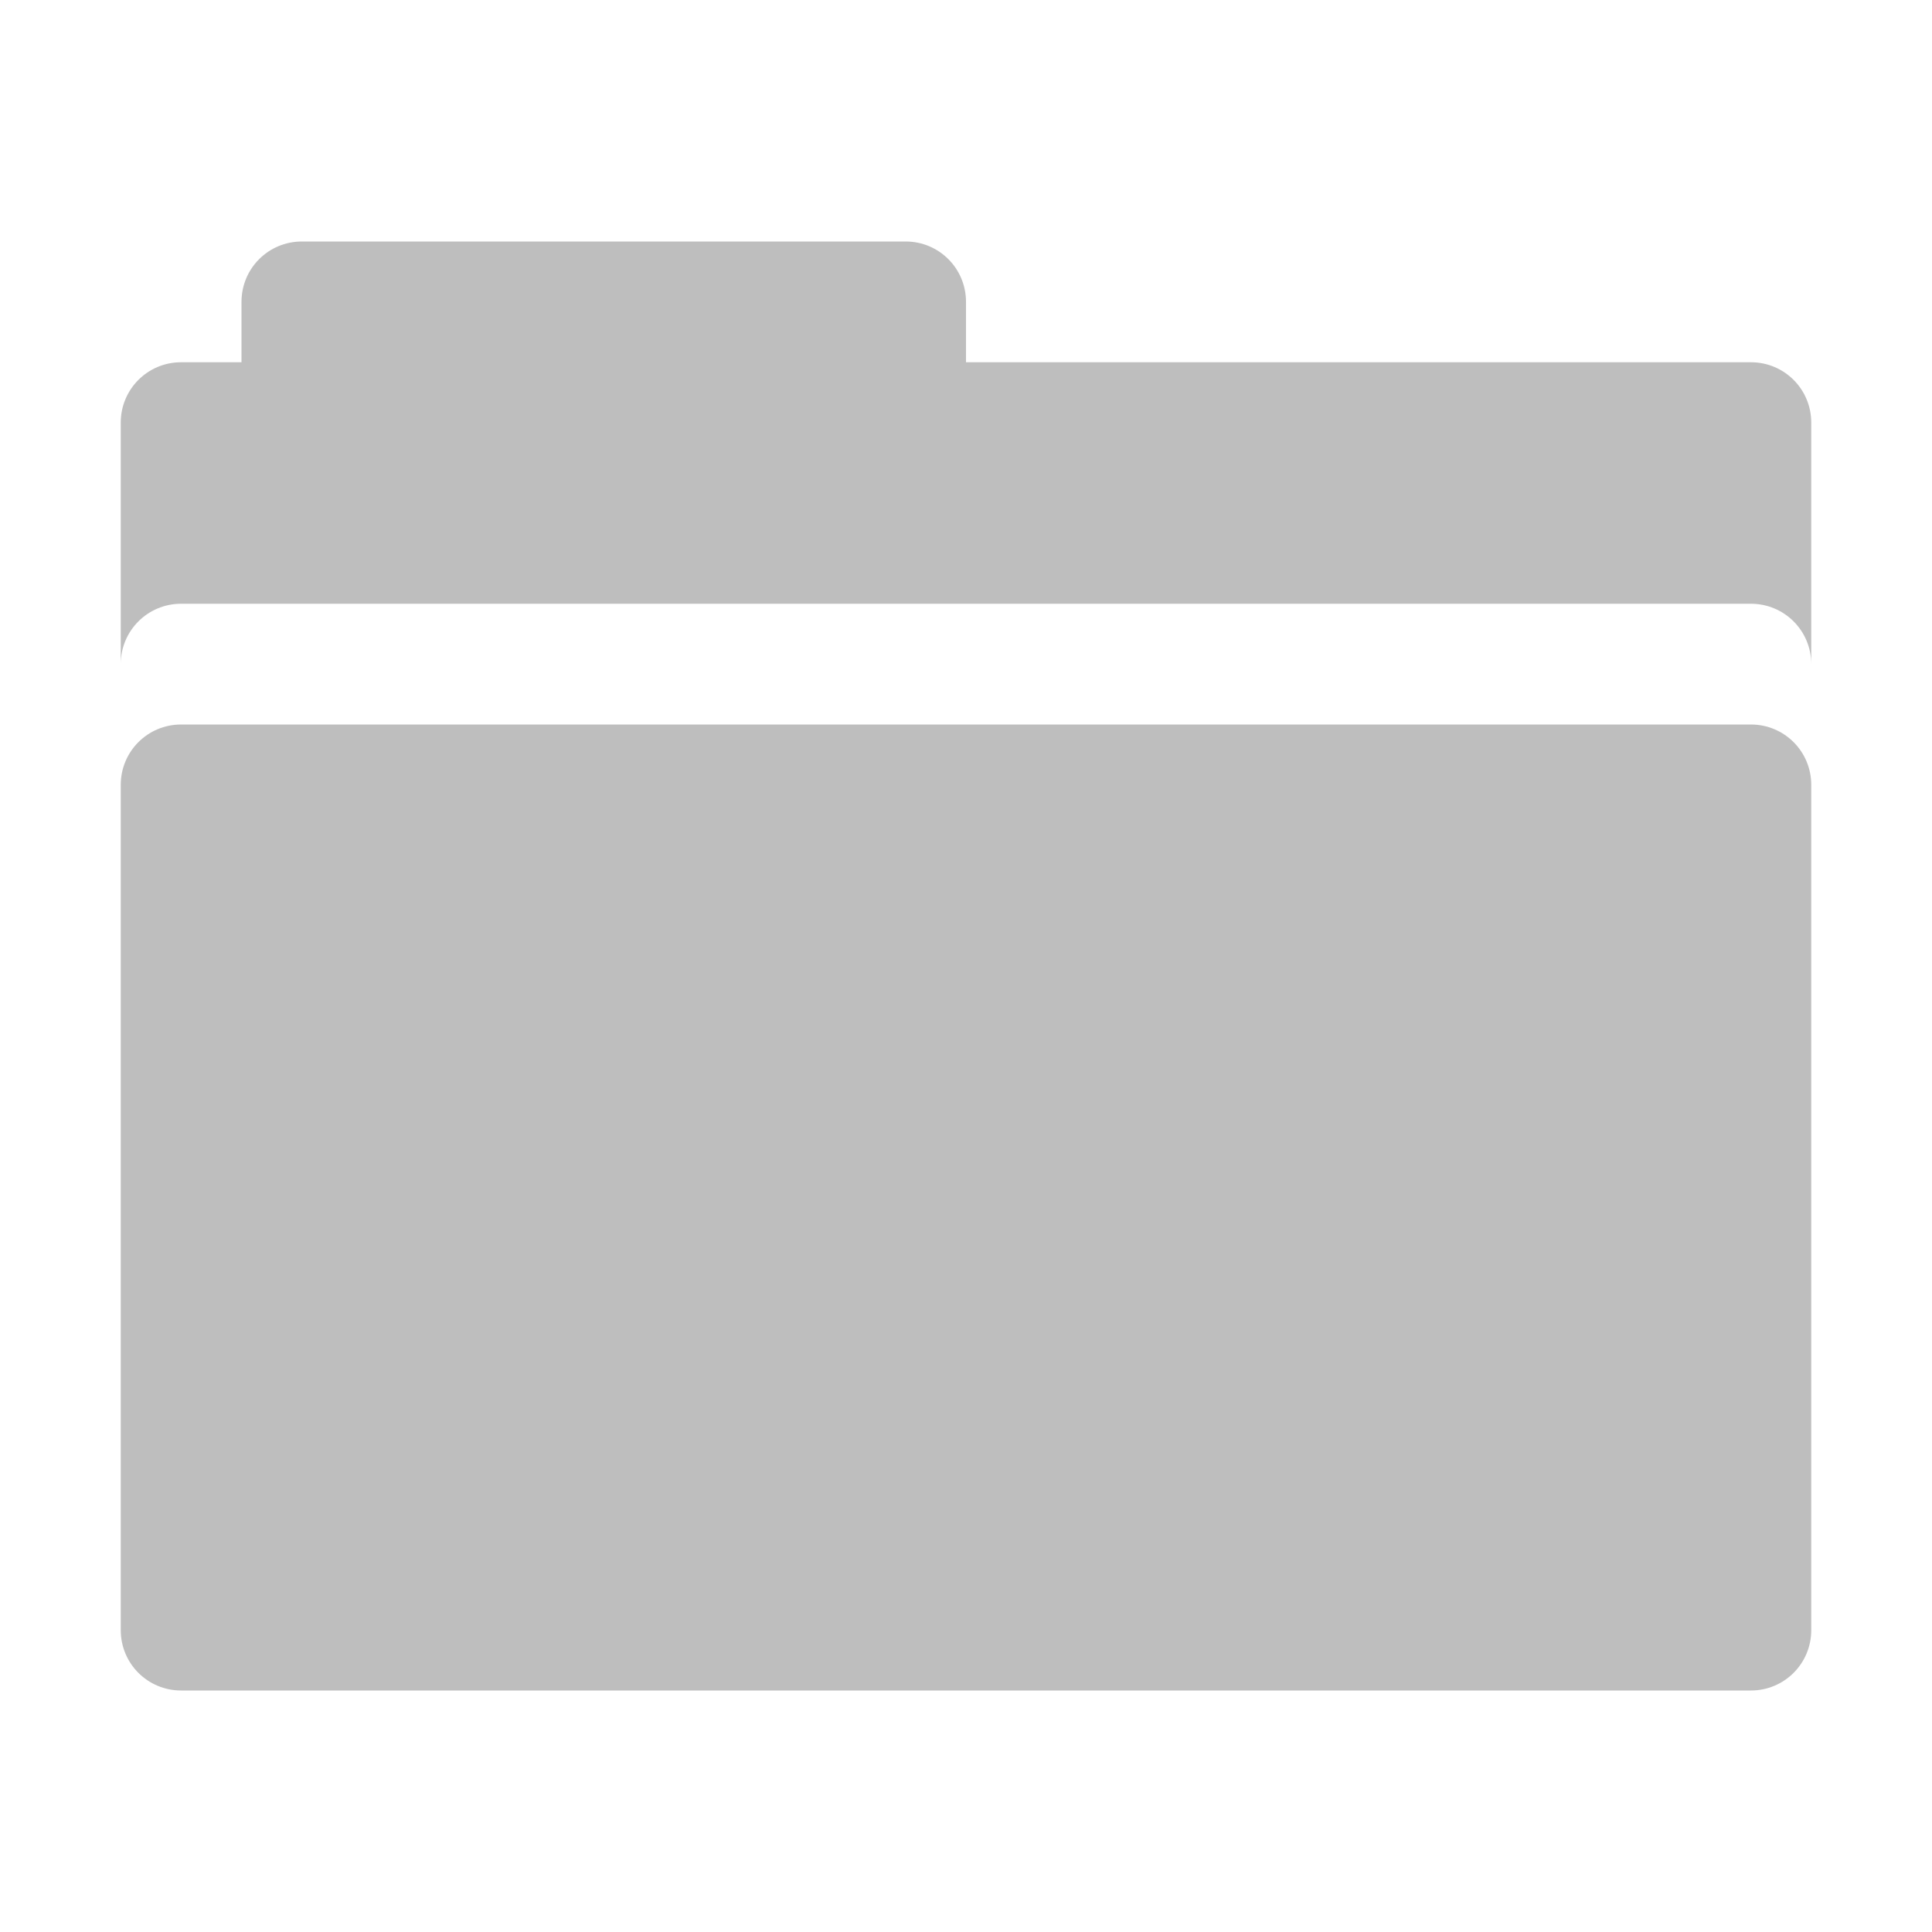
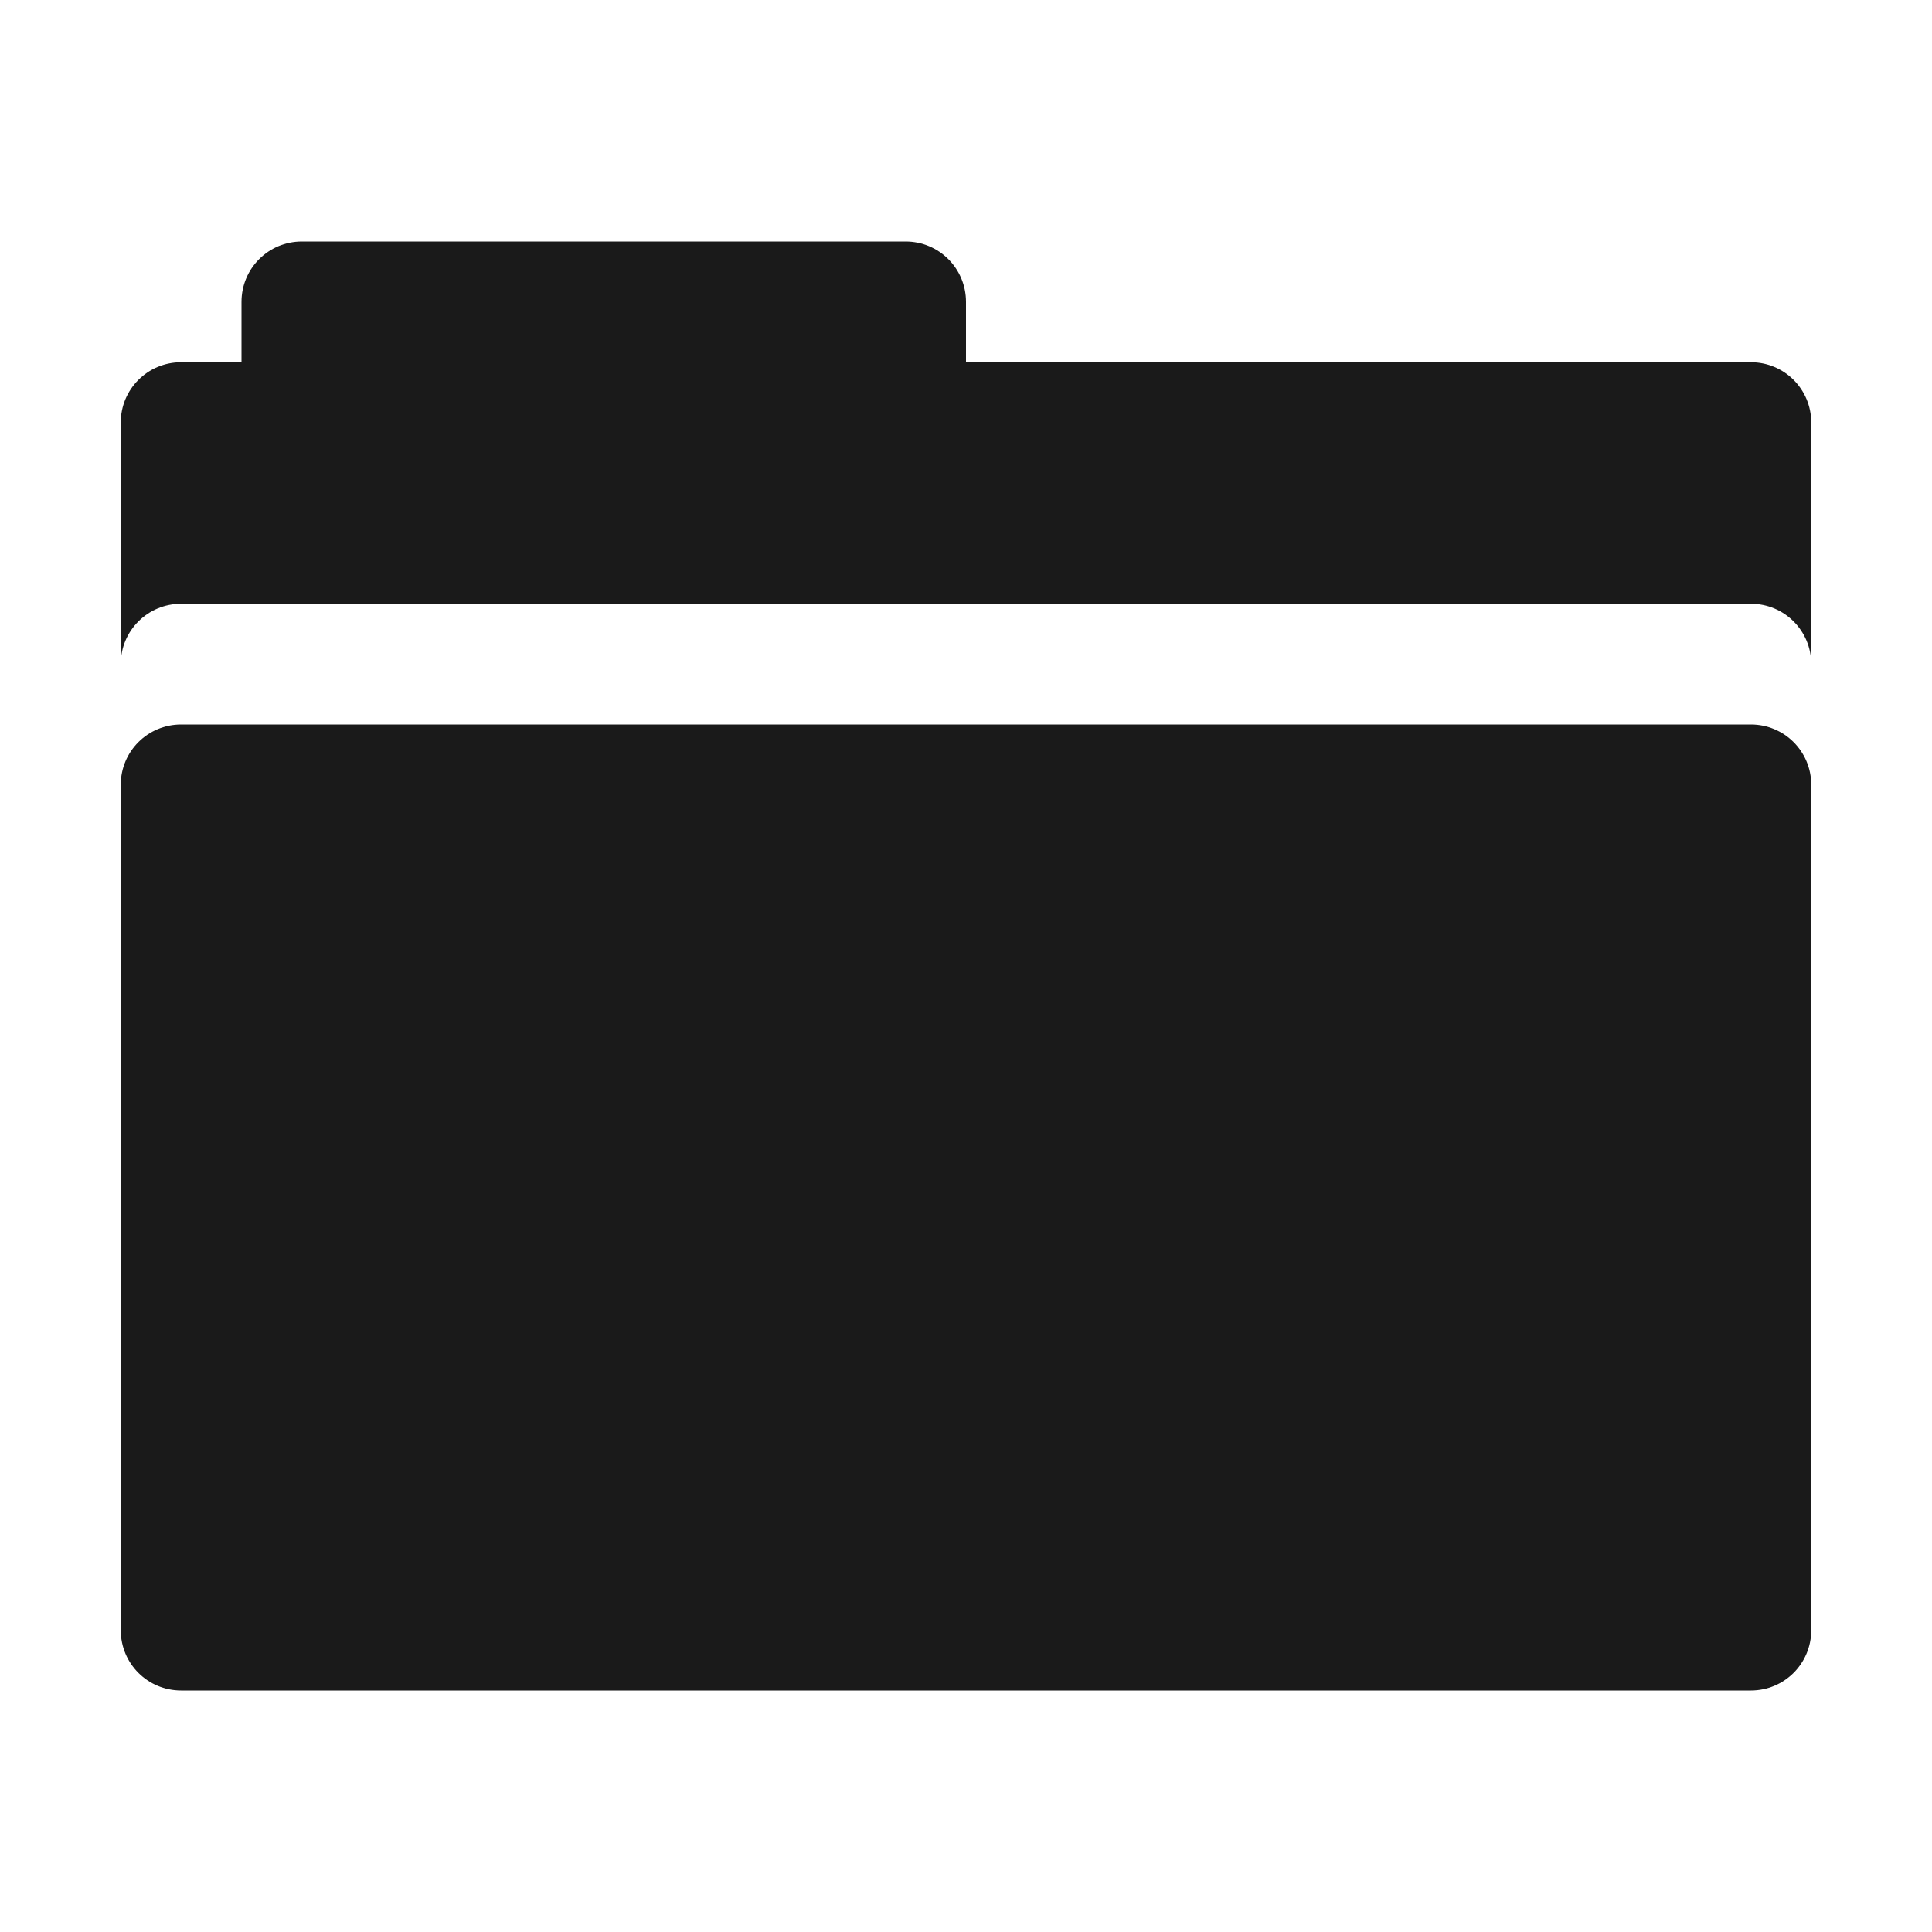
- <svg xmlns="http://www.w3.org/2000/svg" height="16" width="16">
-   <path d="M 2.5,2 C 2.223,2 2,2.223 2,2.5 L 2,3 1.5,3 C 1.223,3 1,3.223 1,3.5 l 0,2 C 1,5.223 1.223,5 1.5,5 l 13,0 C 14.777,5 15,5.223 15,5.5 l 0,-2 C 15,3.223 14.777,3 14.5,3 L 8,3 8,2.5 C 8,2.223 7.777,2 7.5,2 l -5,0 z m -1,4 C 1.223,6 1,6.223 1,6.5 l 0,7 C 1,13.777 1.223,14 1.5,14 l 13,0 c 0.277,0 0.5,-0.223 0.5,-0.5 l 0,-7 C 15,6.223 14.777,6 14.5,6 l -13,0 z" stroke-width="1" display="inline" fill="#bebebe" color="#bebebe" fill-opacity="1" fill-rule="nonzero" stroke="none" visibility="visible" />
+ <svg xmlns="http://www.w3.org/2000/svg" height="16" width="16" id="svg3087" version="1.1">
+   <defs id="defs3093" />
+   <path d="M 2.5,2 C 2.223,2 2,2.223 2,2.5 L 2,3 1.5,3 C 1.223,3 1,3.223 1,3.5 l 0,2 C 1,5.223 1.223,5 1.5,5 l 13,0 C 14.777,5 15,5.223 15,5.5 l 0,-2 C 15,3.223 14.777,3 14.5,3 L 8,3 8,2.5 C 8,2.223 7.777,2 7.5,2 l -5,0 z m -1,4 C 1.223,6 1,6.223 1,6.5 l 0,7 C 1,13.777 1.223,14 1.5,14 l 13,0 c 0.277,0 0.5,-0.223 0.5,-0.5 l 0,-7 C 15,6.223 14.777,6 14.5,6 l -13,0 z" stroke-width="1" display="inline" fill="#bebebe" color="#bebebe" fill-opacity="1" fill-rule="nonzero" stroke="none" visibility="visible" id="path3089" style="fill:#1a1a1a" />
</svg>
